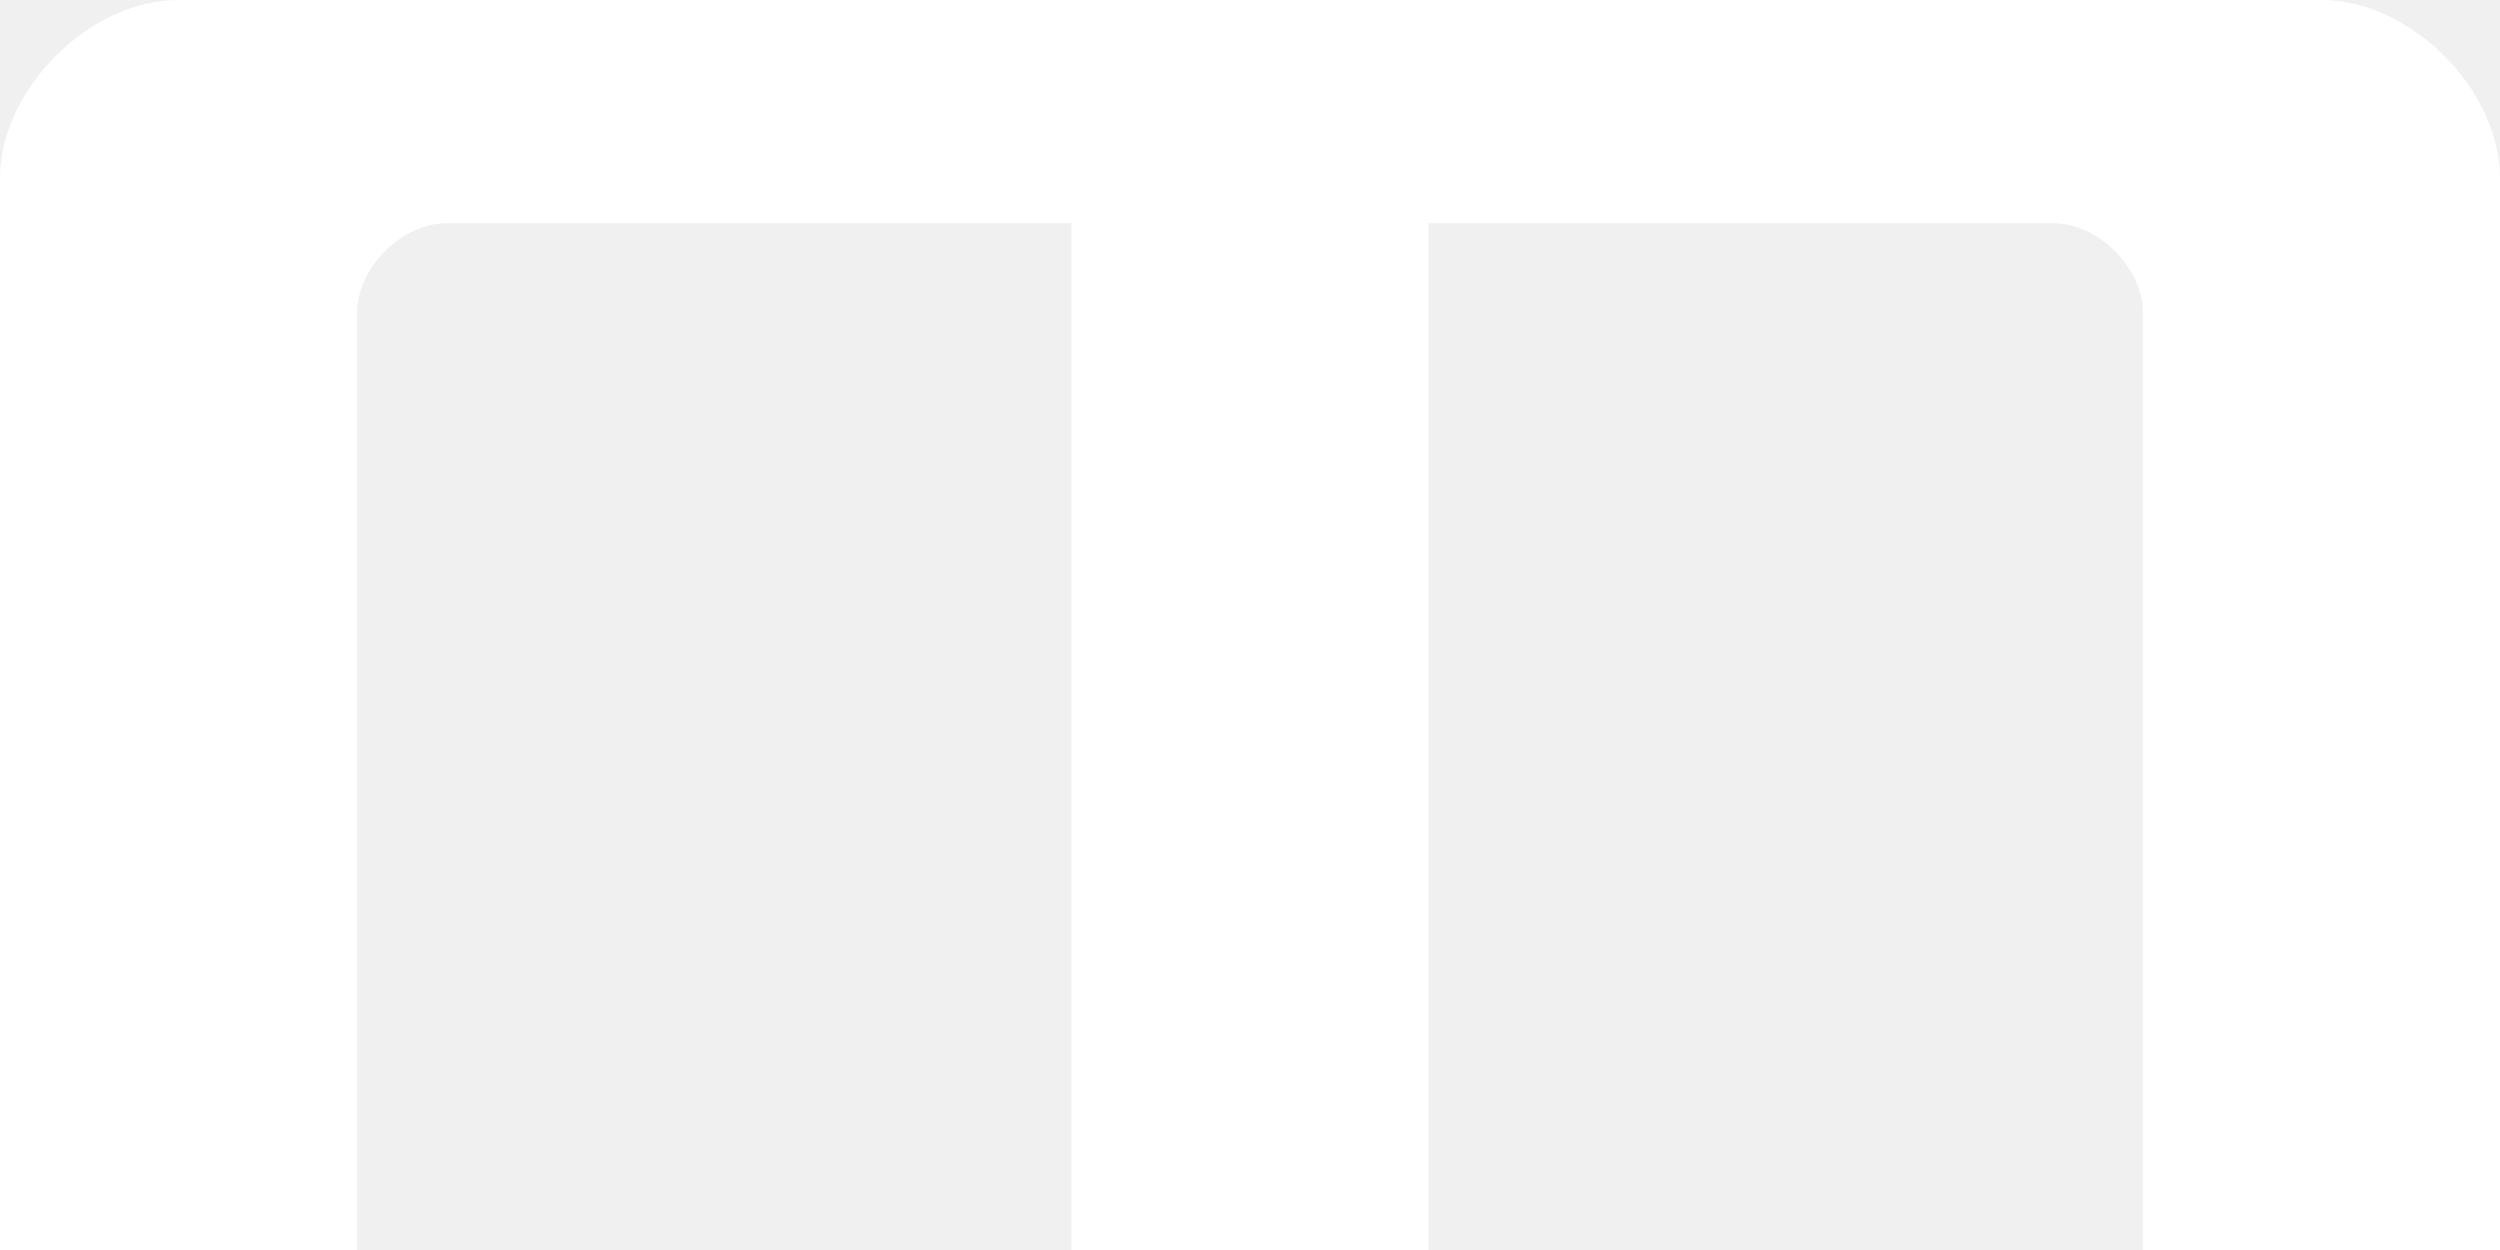
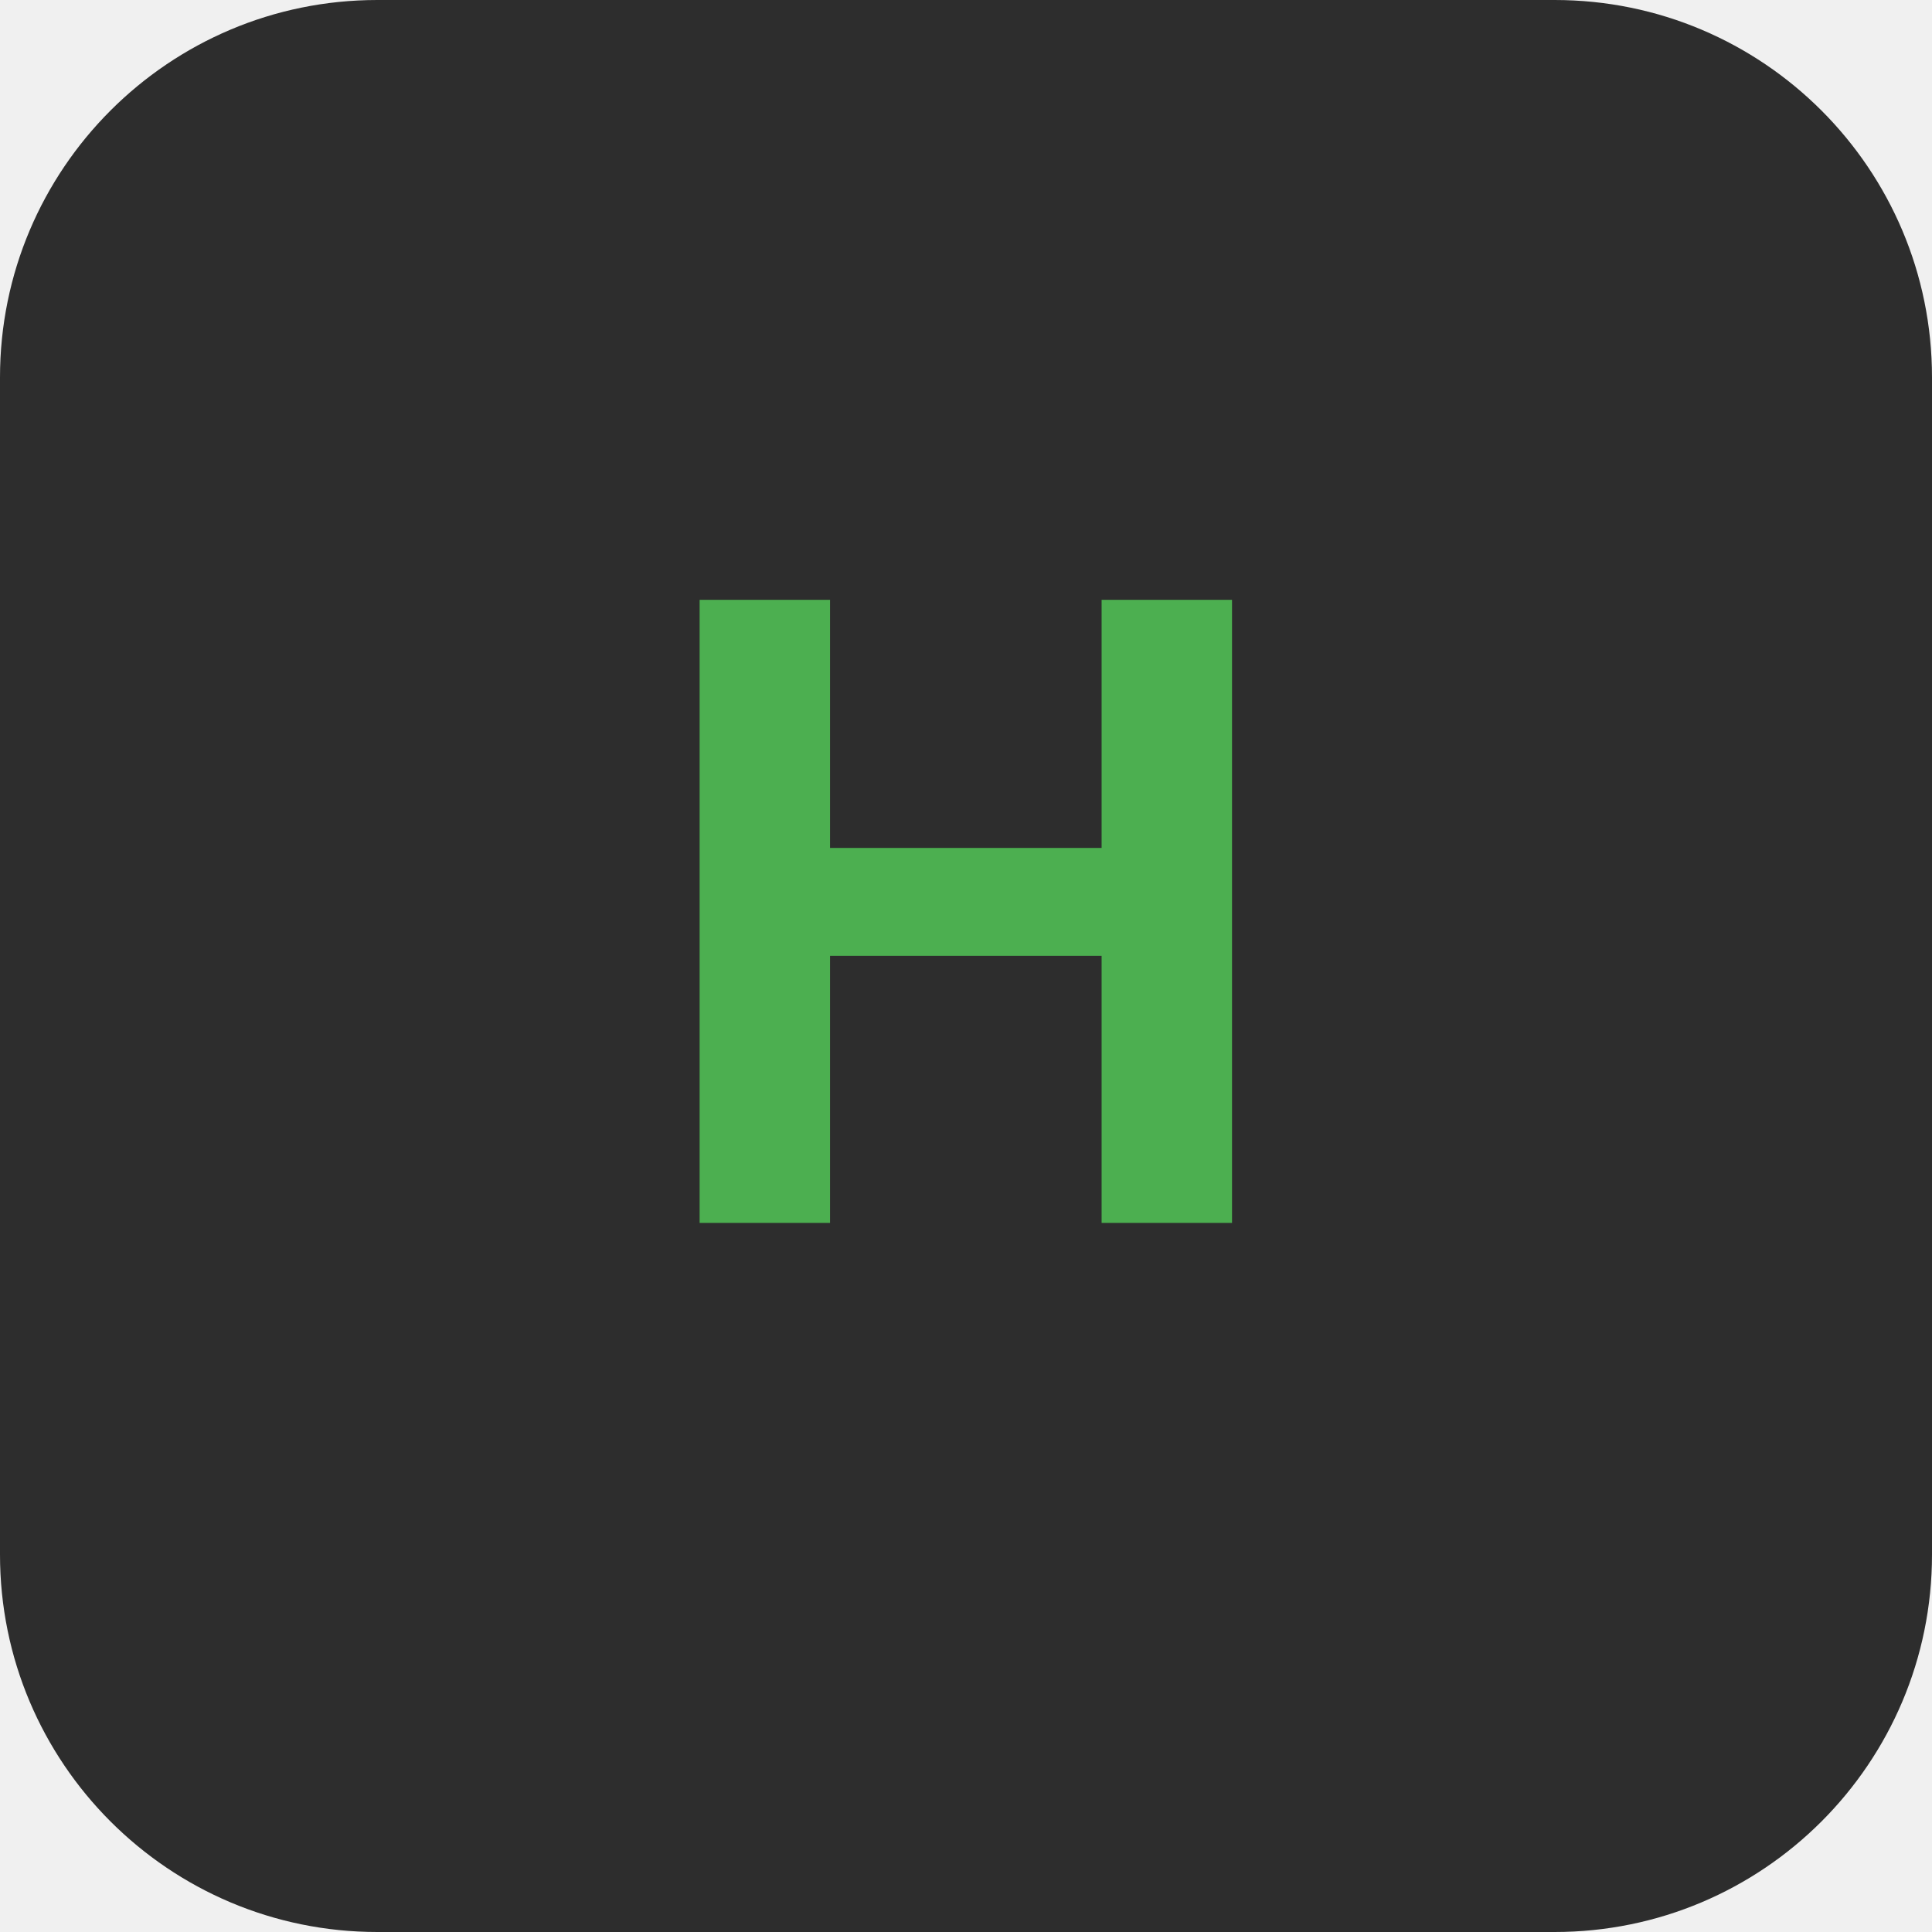
- <svg xmlns="http://www.w3.org/2000/svg" width="28" height="14" viewBox="0 0 28 14">
-   <path fill="#FFF" fill-rule="evenodd" d="M4,9 L28,9 C29,9 30,10 30,11 L30,23 L26,23 L26,12.5 C26,12 25.5,11.5 25,11.5 L18,11.5 L18,23 L14,23 L14,11.5 L7,11.5 C6.5,11.5 6,12 6,12.5 L6,23 L2,23 L2,11 C2,10 3,9 4,9 Z" transform="translate(-2 -9)" />
+ <svg xmlns="http://www.w3.org/2000/svg" width="256" height="256" viewBox="0 0 256 256">
+   <rect x="0" y="0" width="256" height="256" rx="50" fill="#2d2d2d" />
+   <text x="50%" y="50%" dominant-baseline="middle" text-anchor="middle" font-family="Arial, sans-serif" font-size="120" font-weight="bold" fill="#4caf50">H</text>
</svg>
